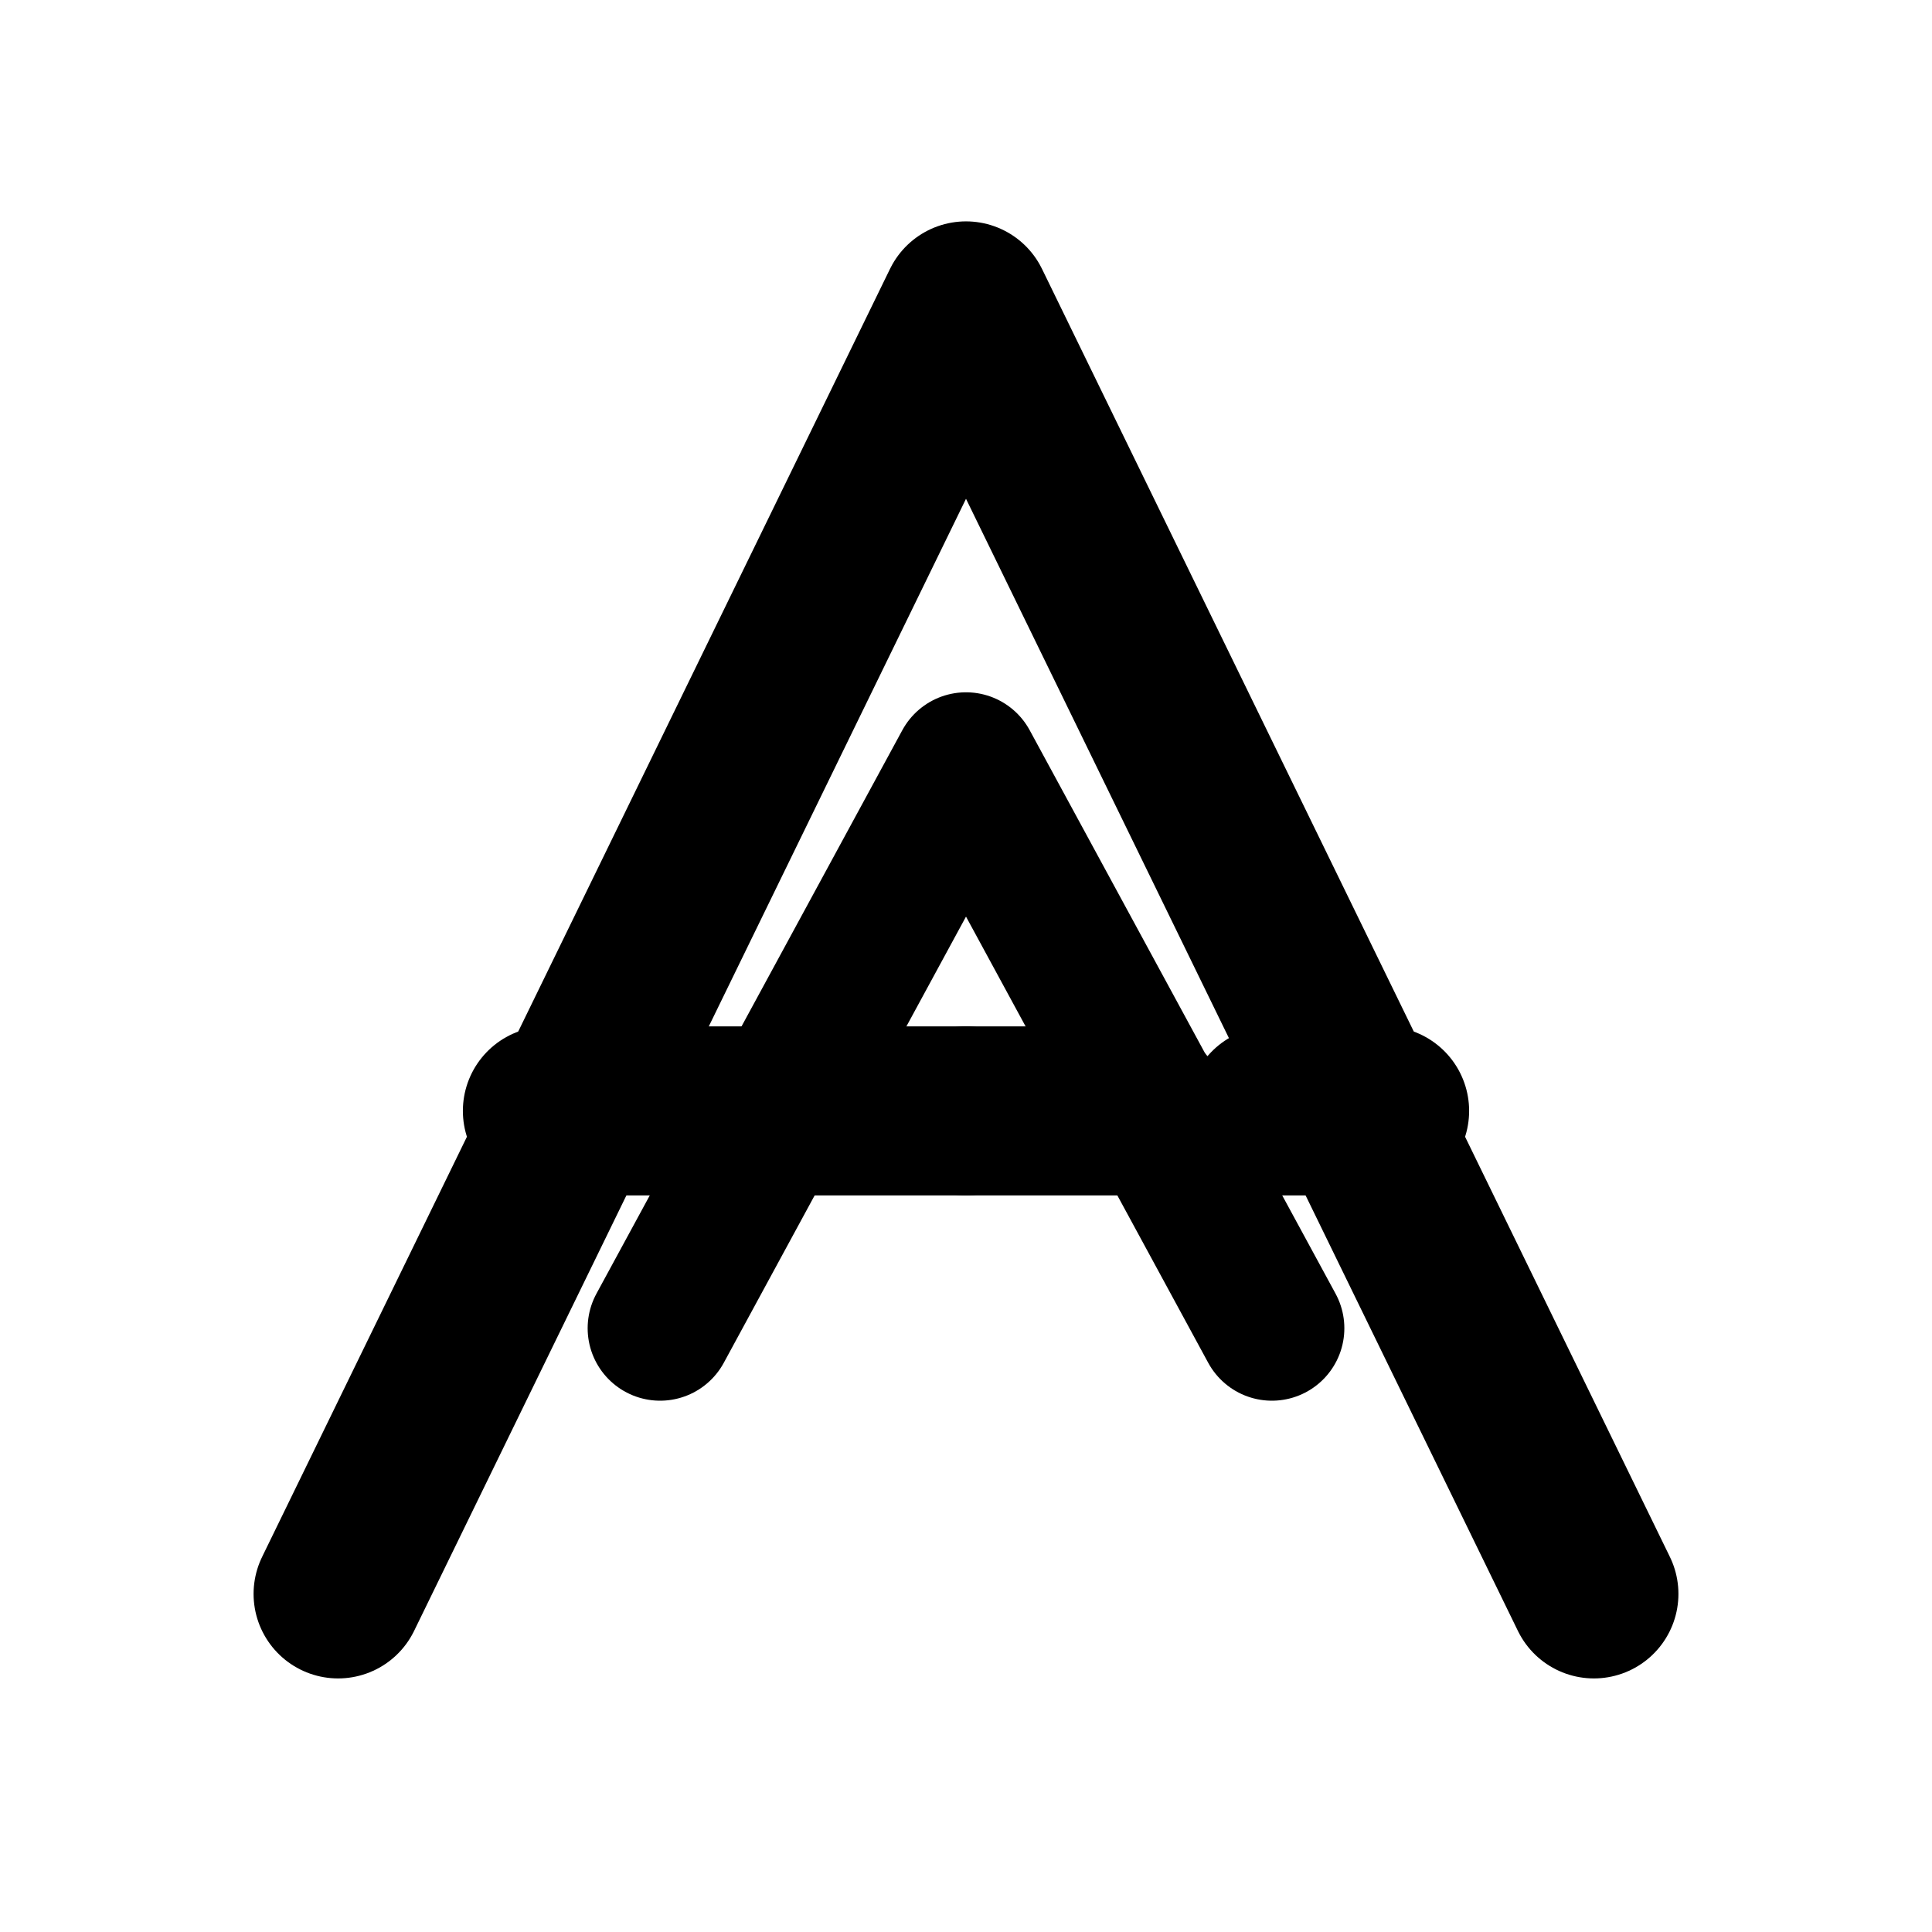
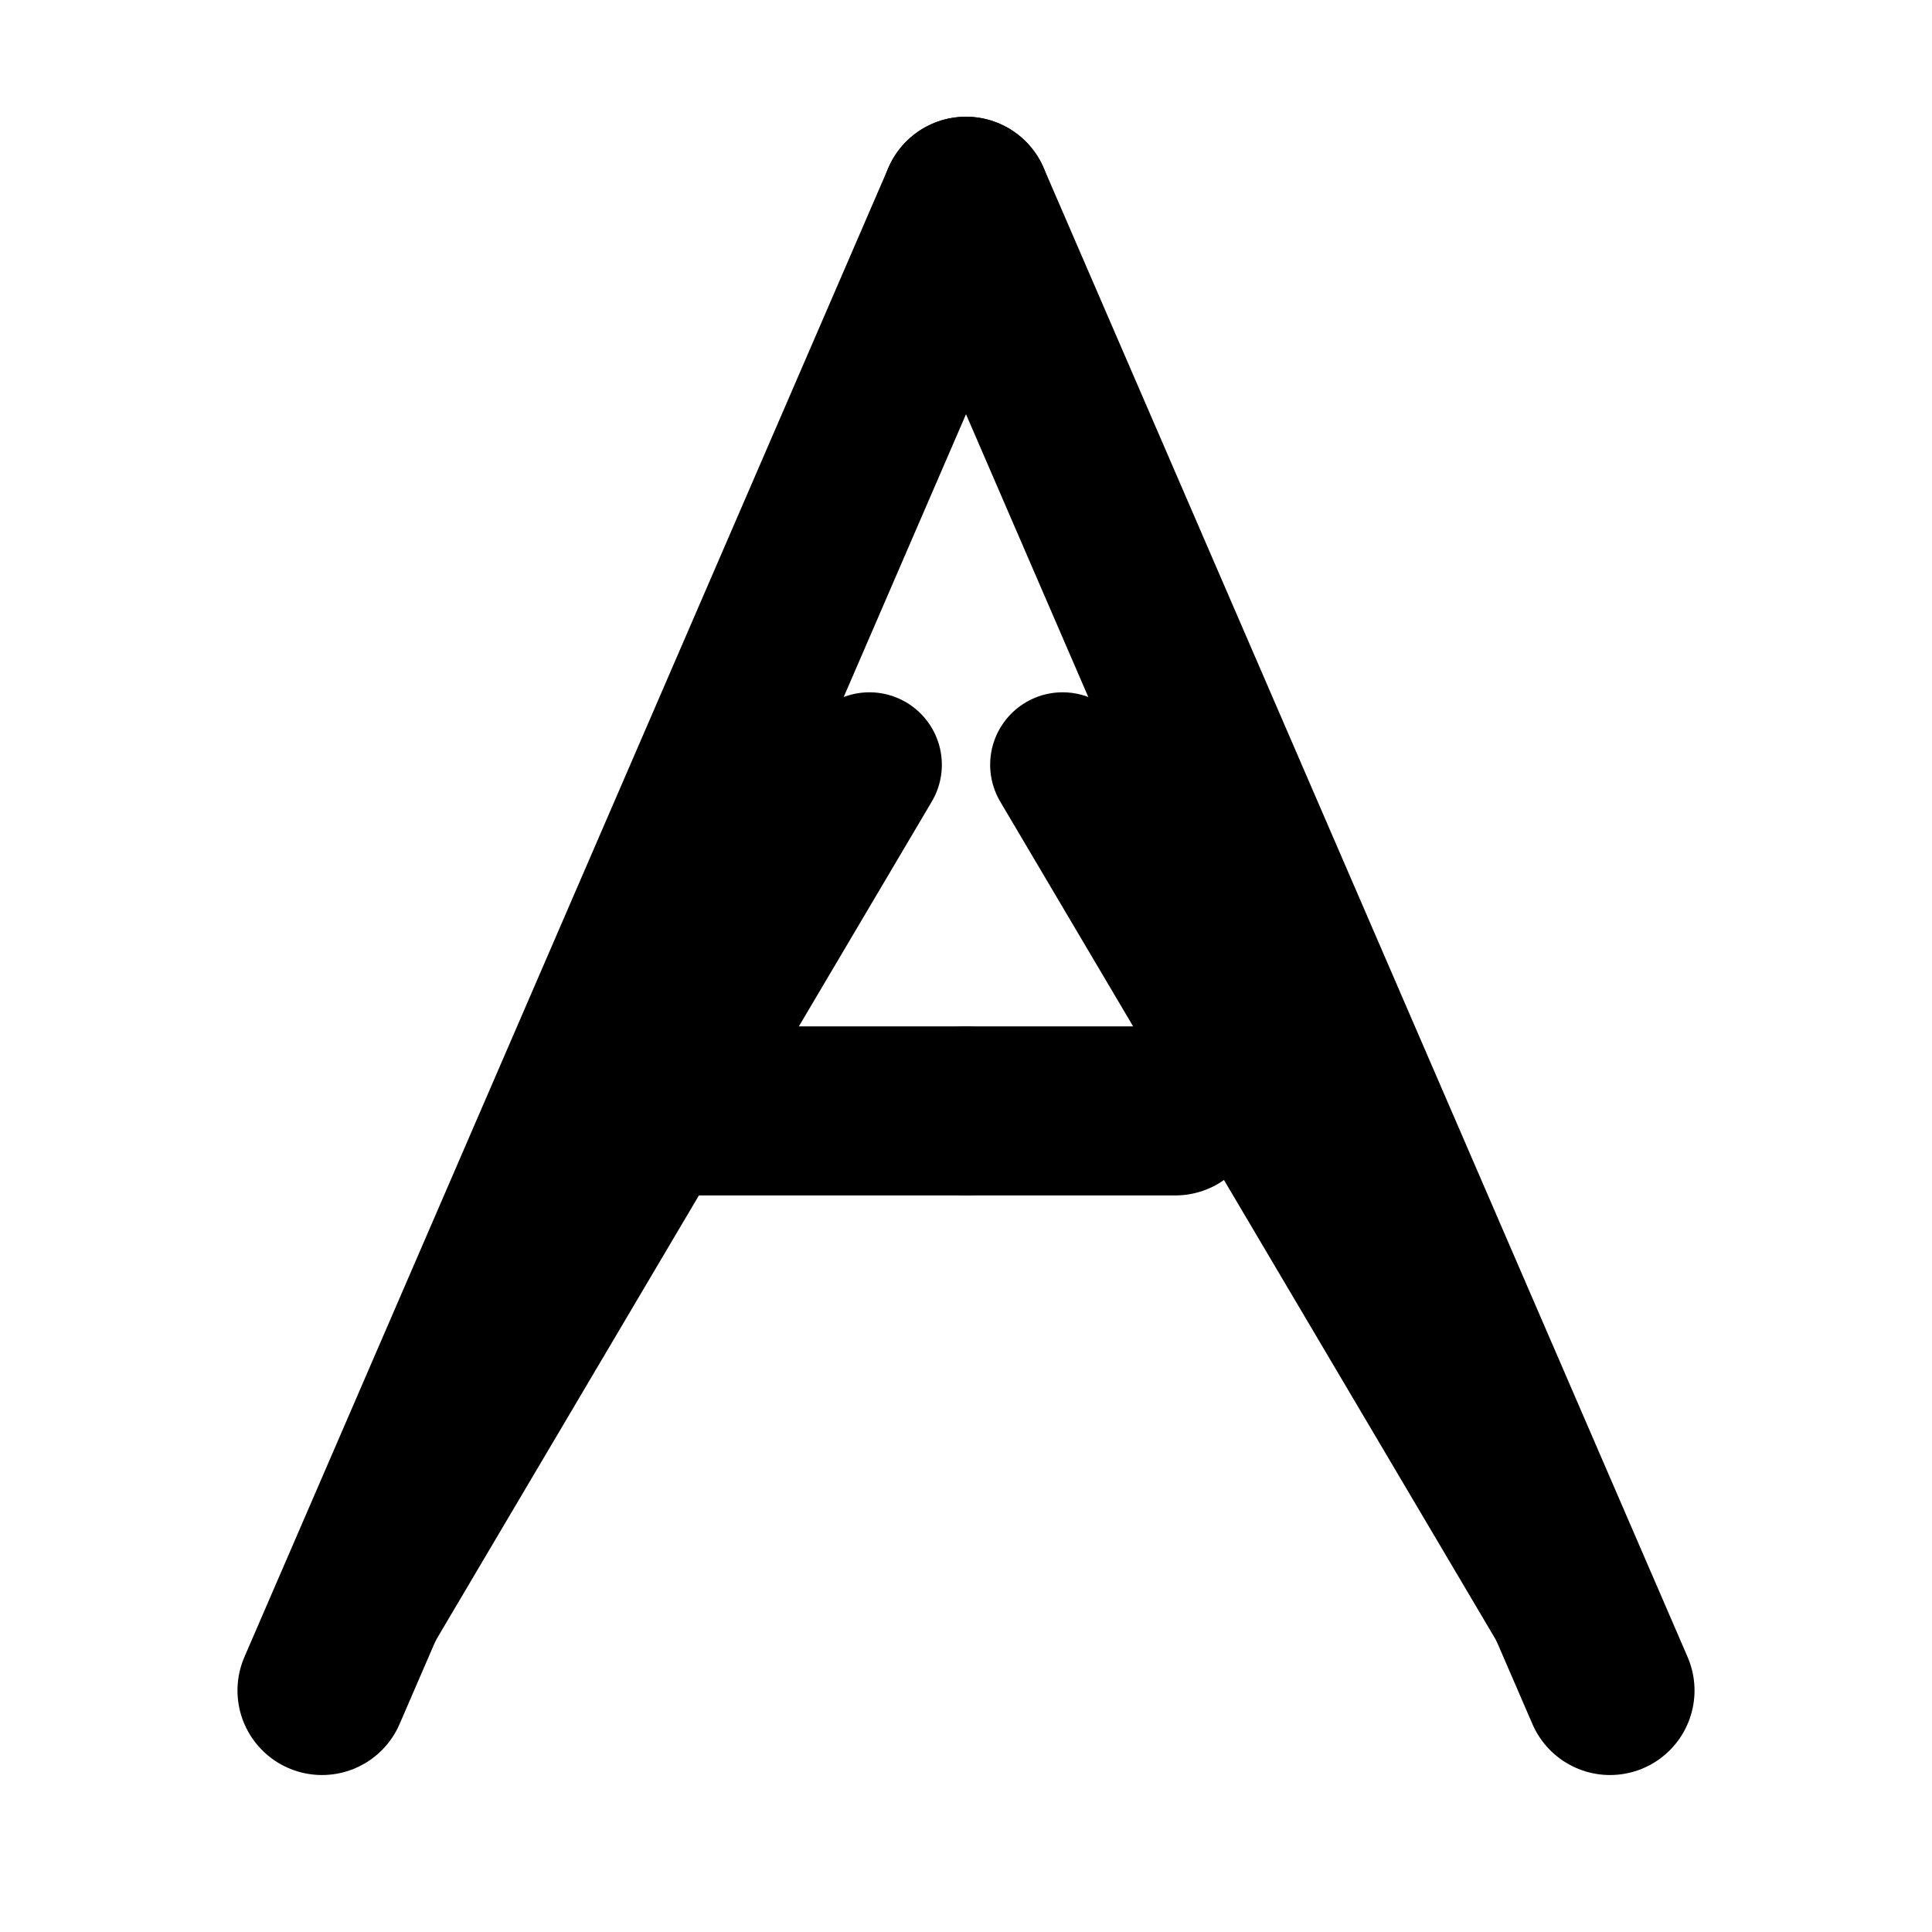
<svg xmlns="http://www.w3.org/2000/svg" viewBox="0 0 24 24" width="24" height="24" fill="none" role="img" aria-label="Auterix">
  <g stroke="currentColor" stroke-linecap="round" stroke-linejoin="round" fill="none">
-     <path d="M 4.2 19.8 L 12 3.8 L 19.8 19.8" stroke-width="2.1" />
-     <path d="M 8.2 16.5 L 12 9.5 L 15.8 16.5" stroke-width="1.8" />
-     <path d="M 6.8 13.8 H 12" stroke-width="2.1" />
-     <path d="M 12 13.8 H 17.2" stroke-width="2.1" stroke-dasharray="2.2 1.6" />
+     <path d="M 12 2.5 L 4 21" stroke-width="2.1" stroke-linecap="round" />
+     <path d="M 12 2.5 L 20 21" stroke-width="2.1" stroke-linecap="round" />
+     <path d="M 7.2 13.8 H 12" stroke-width="2.1" stroke-linecap="round" />
+     <path d="M 12 13.8 H 16.8" stroke-width="2.1" stroke-linecap="round" stroke-dasharray="2.6 2.1" />
+     <path d="M 4 21 L 10.8 9.5" stroke-width="1.8" stroke-linecap="round" />
+     <path d="M 20 21 L 13.2 9.5" stroke-width="1.8" stroke-linecap="round" />
  </g>
</svg>
